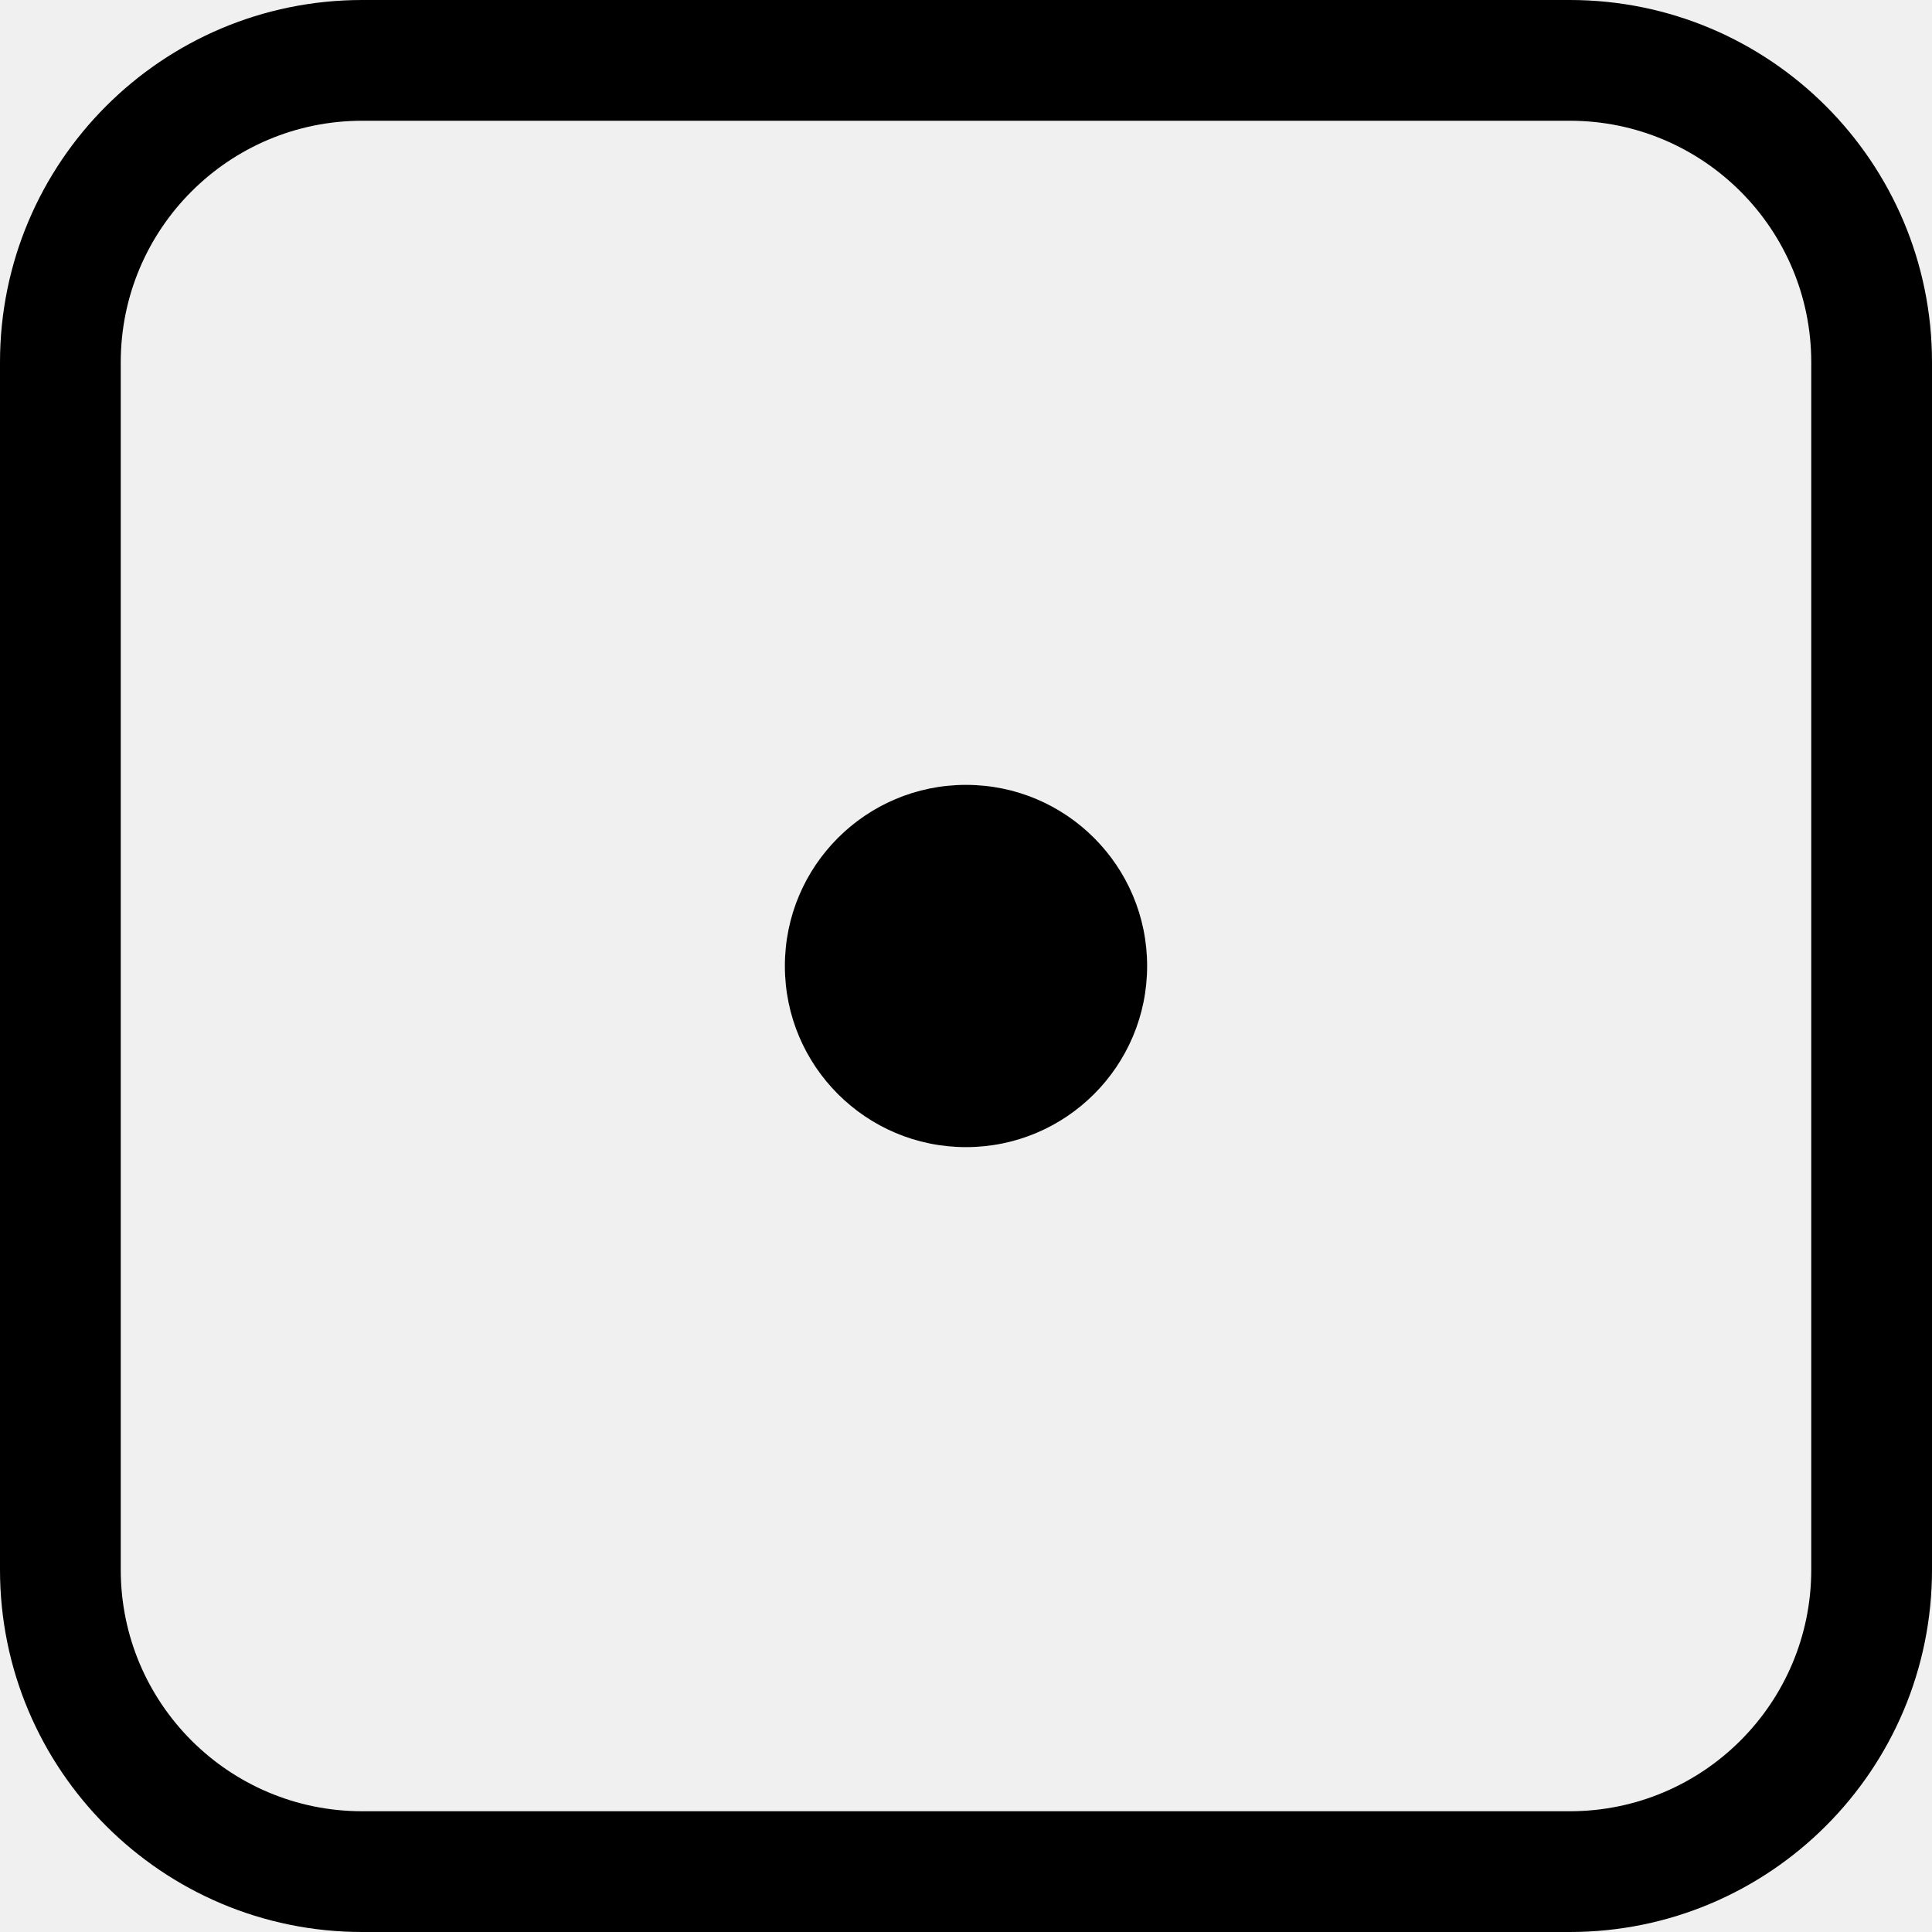
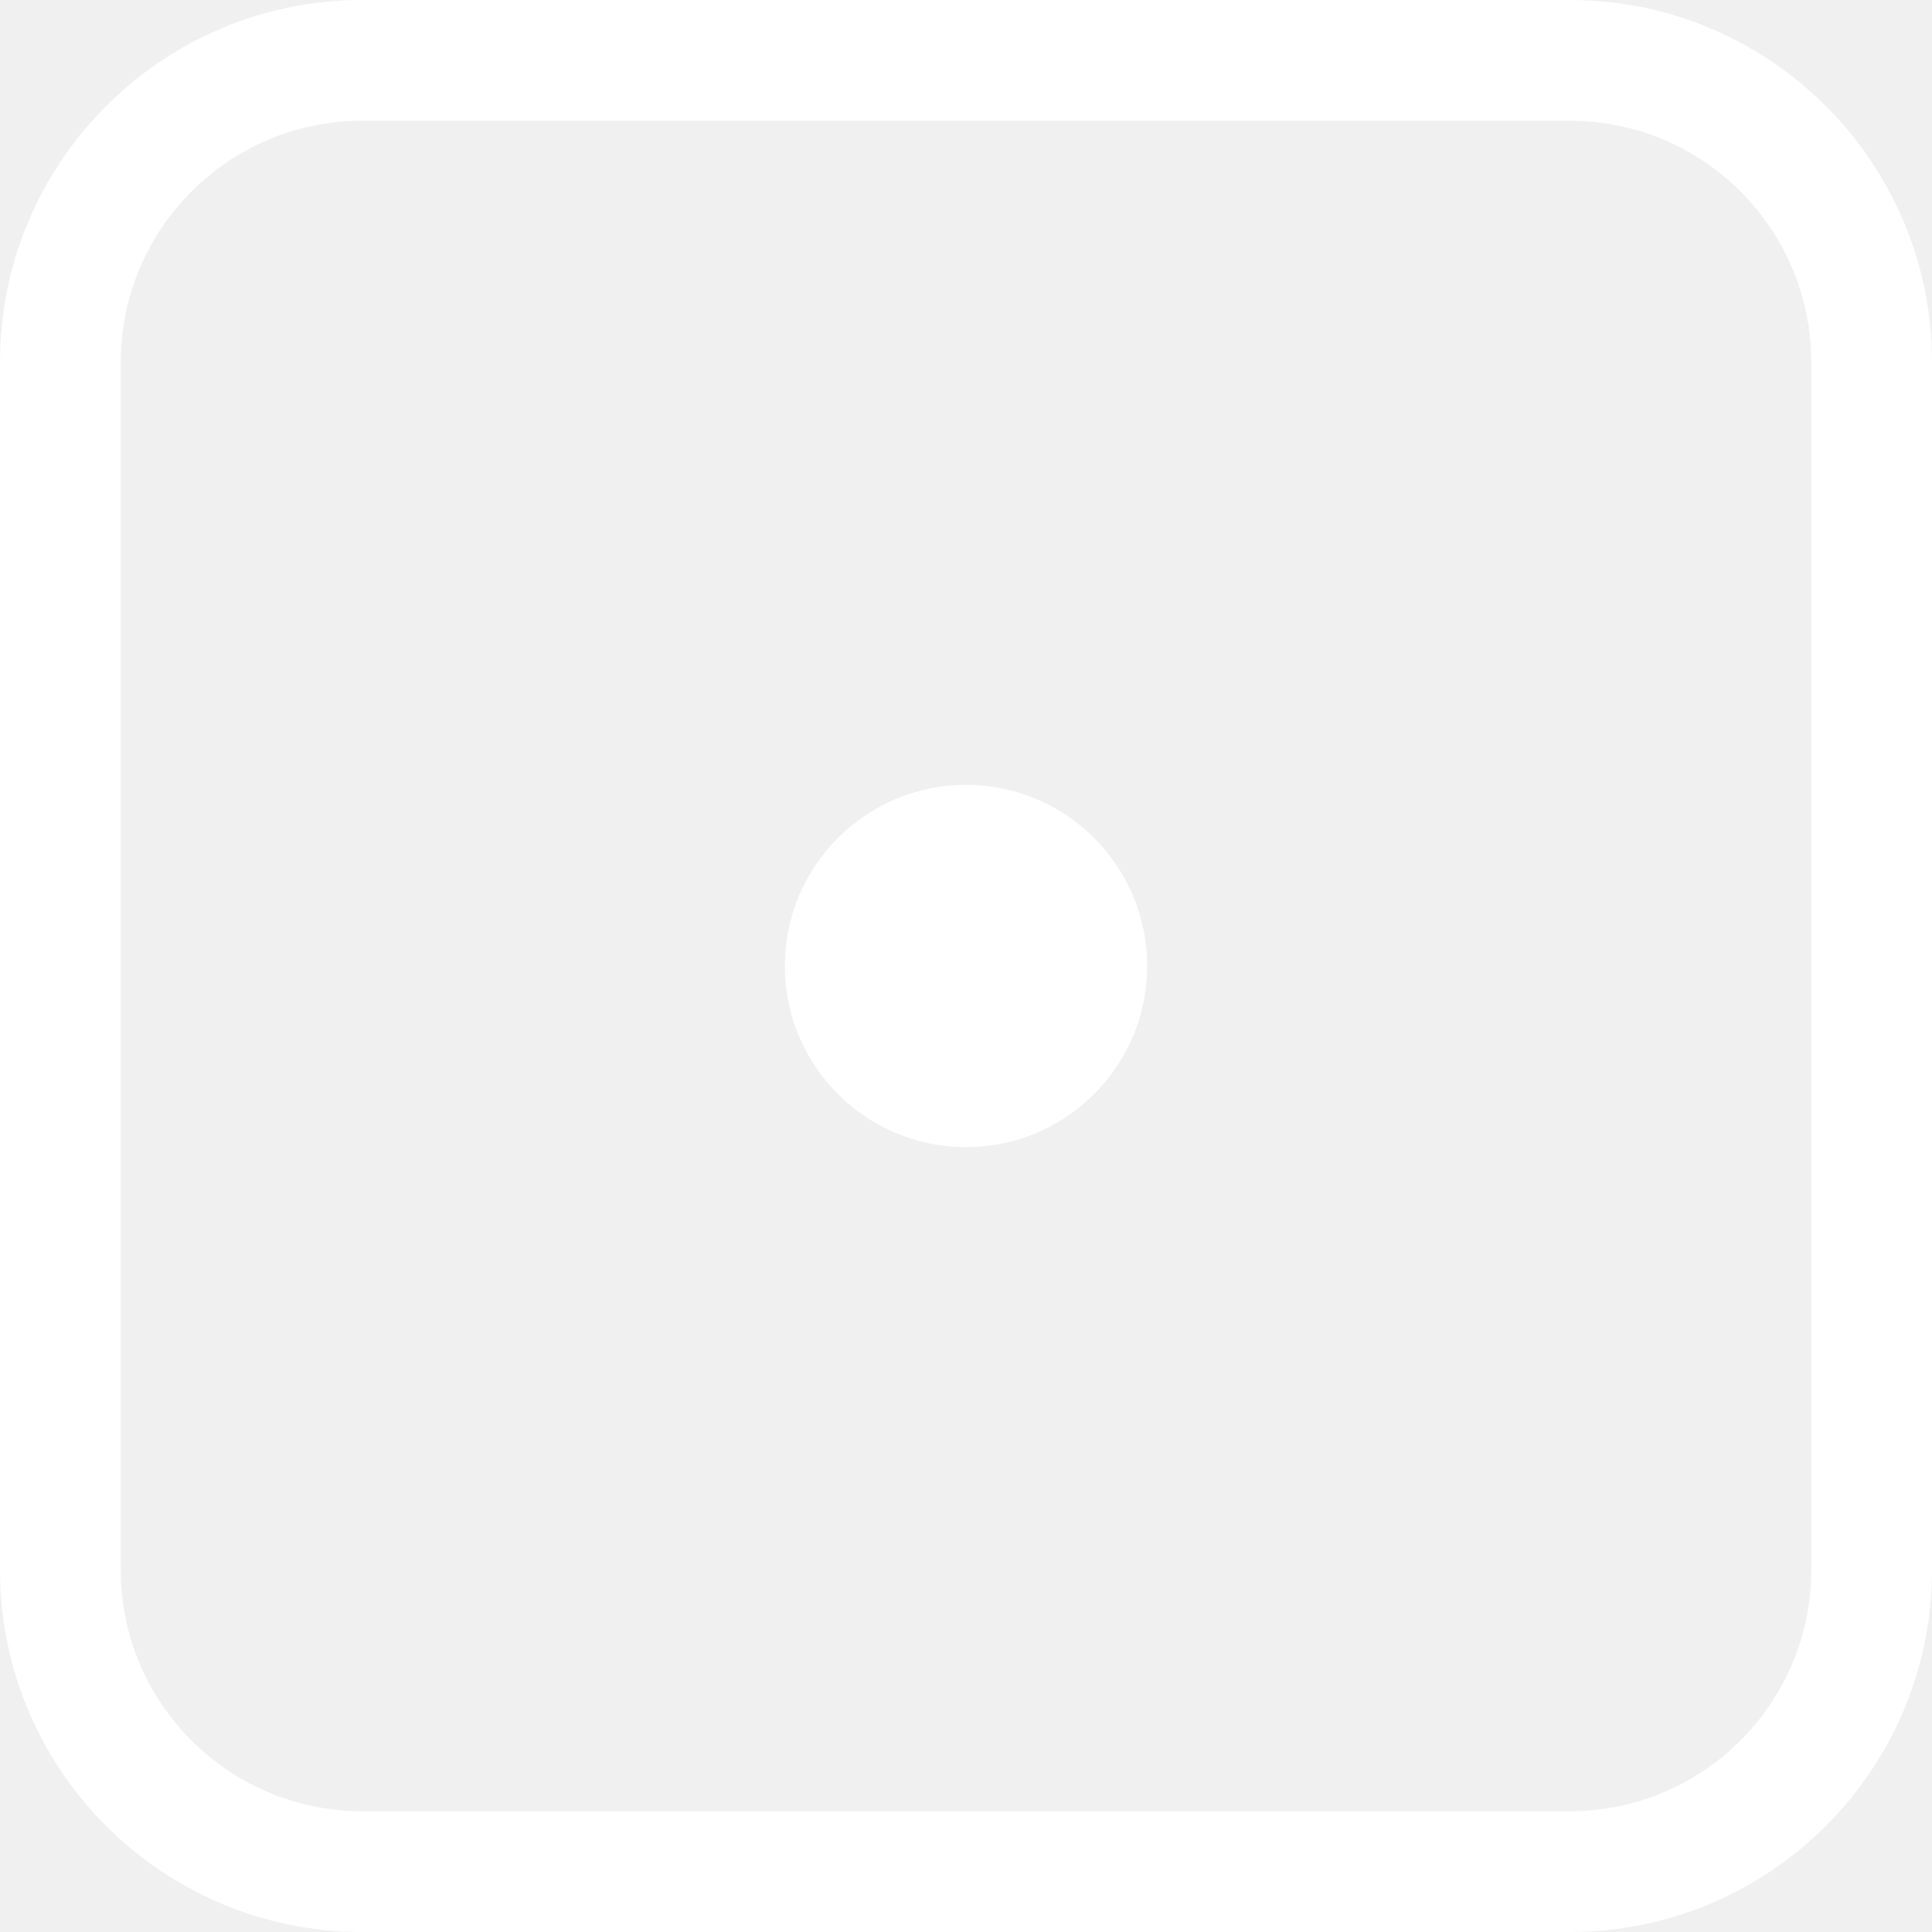
- <svg xmlns="http://www.w3.org/2000/svg" width="16" height="16" fill="currentColor" class="bi bi-dice-1" viewBox="0 0 16 16">
+ <svg xmlns="http://www.w3.org/2000/svg" width="16" height="16" fill="#fff" class="bi bi-dice-1" viewBox="0 0 16 16">
  <circle cx="8" cy="8" r="1.5" />
  <path d="M13 1a2 2 0 0 1 2 2v10a2 2 0 0 1-2 2H3a2 2 0 0 1-2-2V3a2 2 0 0 1 2-2h10zM3 0a3 3 0 0 0-3 3v10a3 3 0 0 0 3 3h10a3 3 0 0 0 3-3V3a3 3 0 0 0-3-3H3z" />
</svg>
